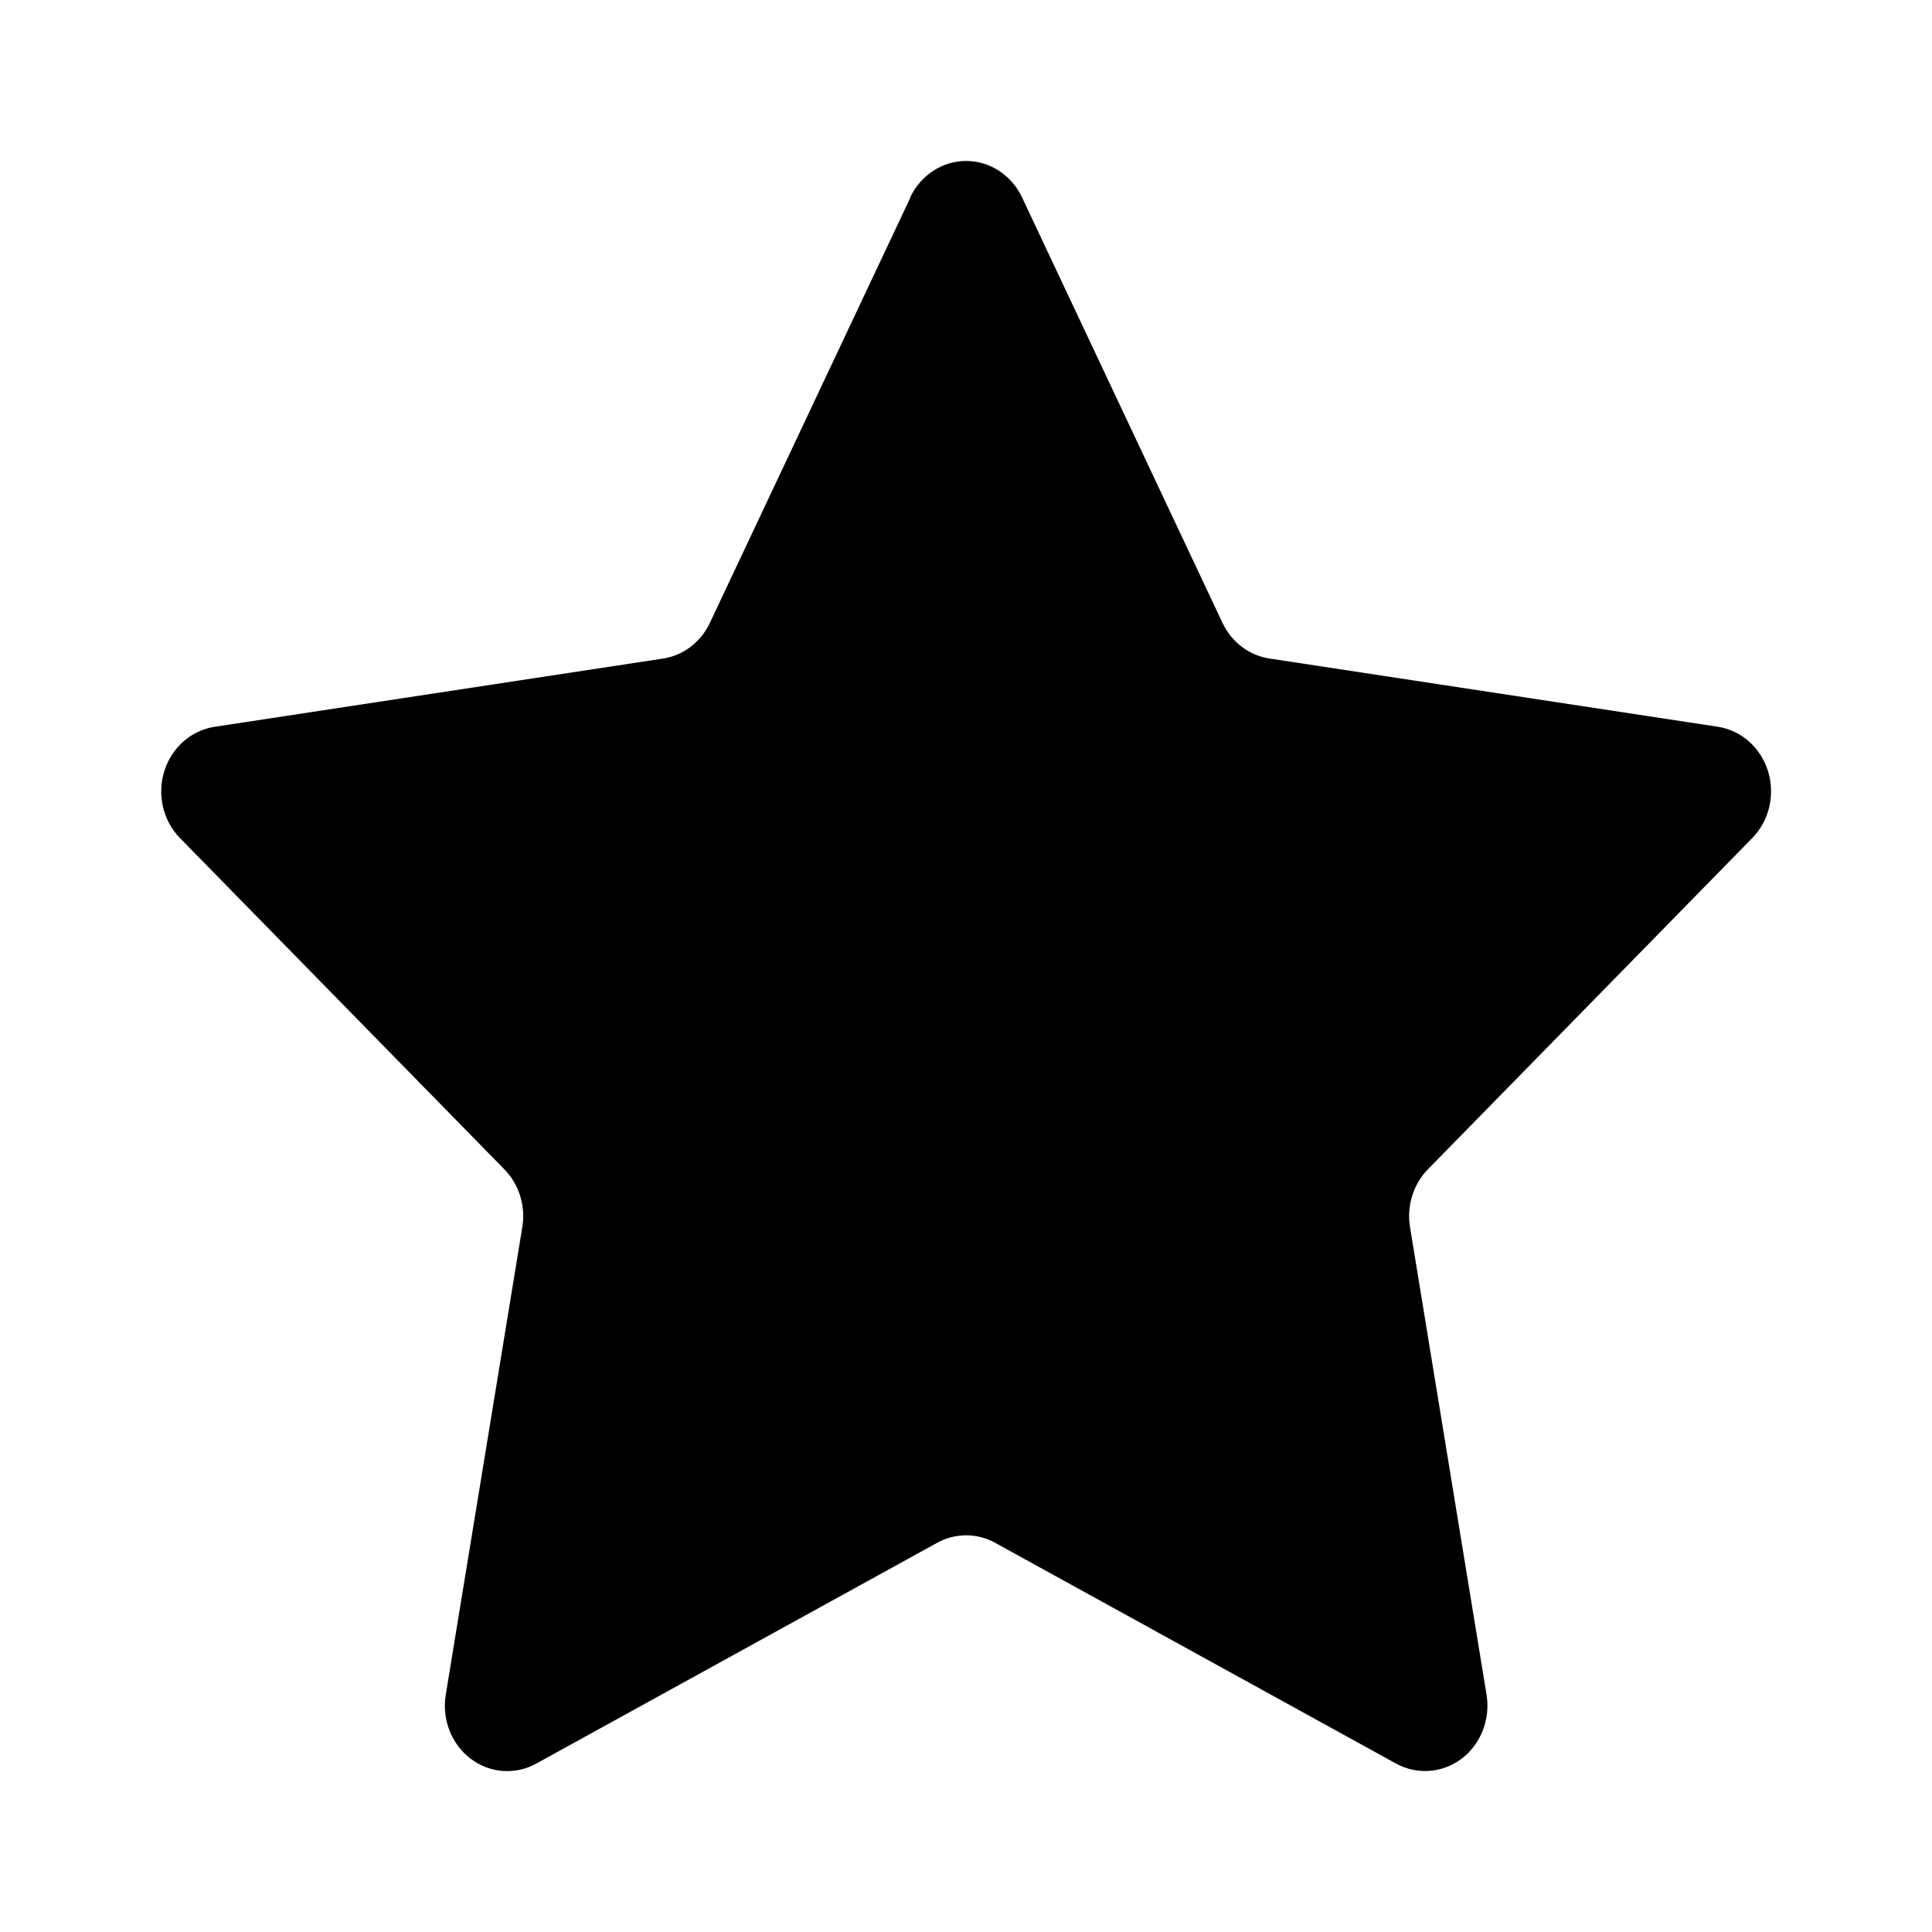
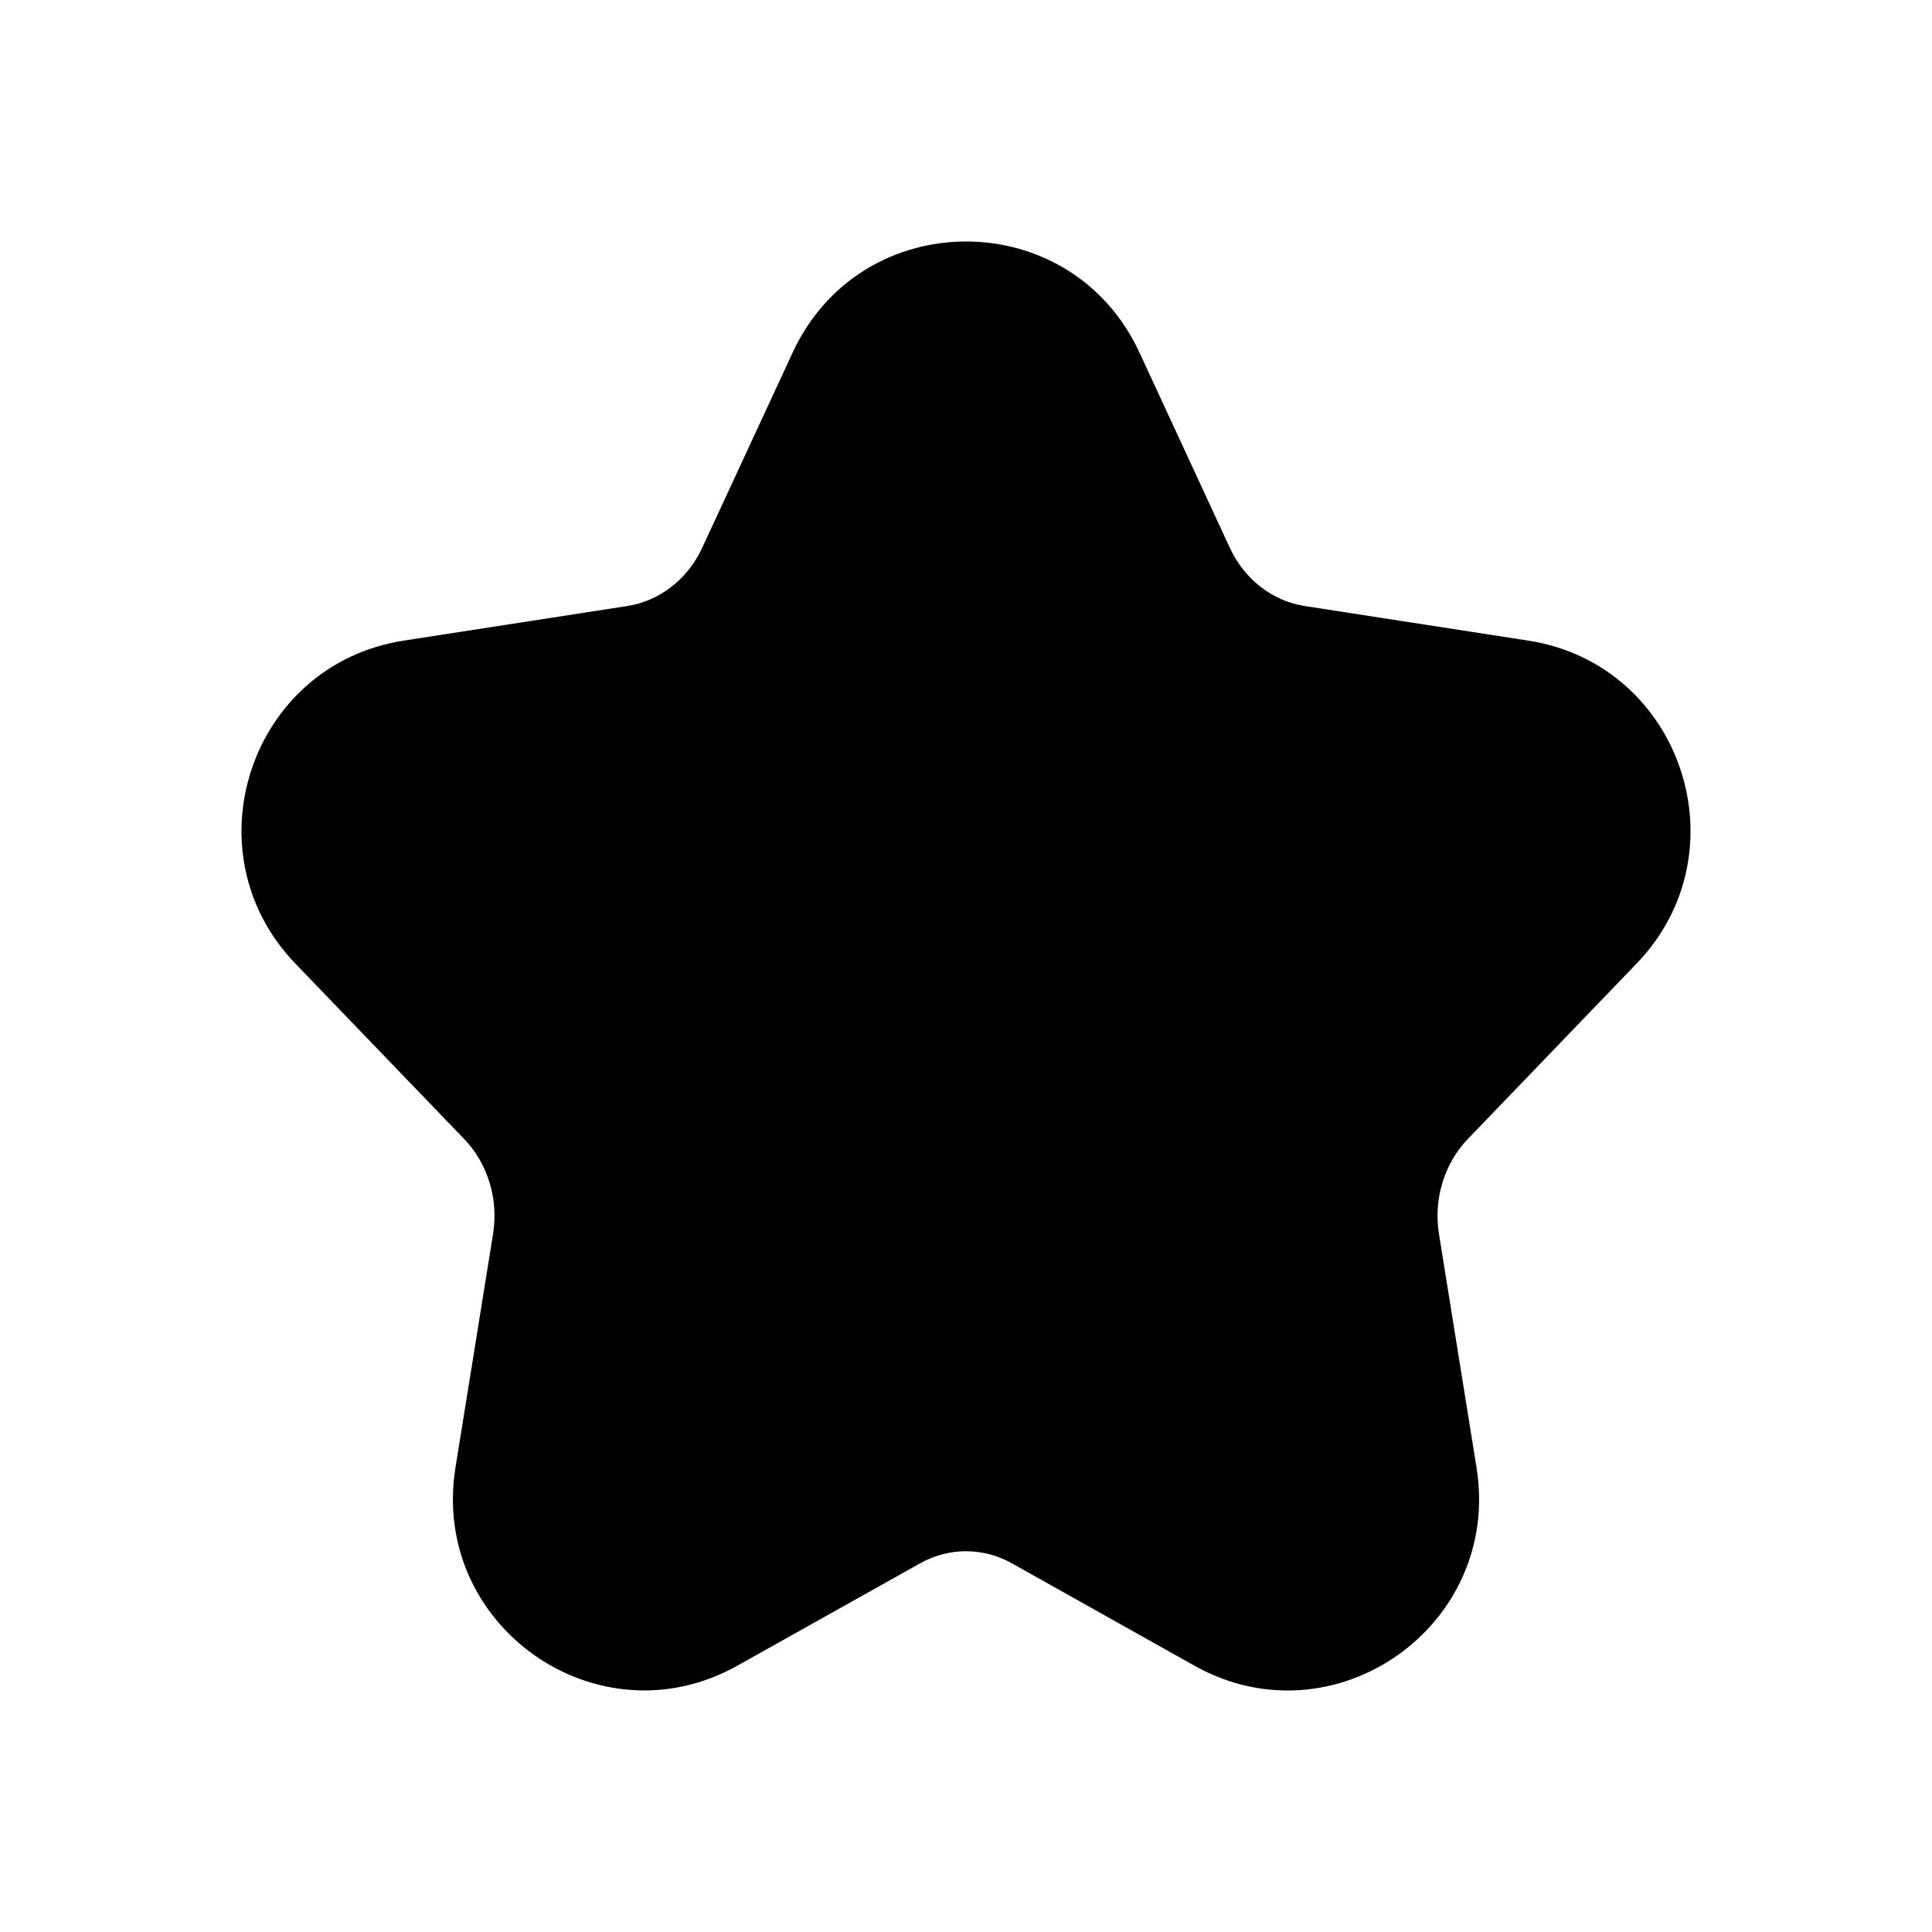
- <svg xmlns="http://www.w3.org/2000/svg" viewBox="0 0 32 32">
-   <path d="M15.076 3.269c0.174-0.369 0.533-0.603 0.926-0.603s0.752 0.234 0.926 0.603l3.32 7.047c0.15 0.319 0.441 0.54 0.778 0.591l7.425 1.13c0.389 0.059 0.712 0.345 0.833 0.736s0.020 0.821-0.261 1.108l-5.372 5.486c-0.243 0.248-0.354 0.606-0.297 0.957l1.268 7.746c0.066 0.406-0.093 0.816-0.411 1.058-0.318 0.241-0.739 0.273-1.087 0.083l-6.641-3.657c-0.3-0.166-0.66-0.166-0.961 0l-6.641 3.657c-0.347 0.191-0.769 0.16-1.087-0.082s-0.477-0.652-0.411-1.058l1.268-7.746c0.058-0.351-0.054-0.709-0.297-0.957l-5.372-5.486c-0.281-0.287-0.383-0.717-0.261-1.108s0.444-0.677 0.834-0.736l7.426-1.13c0.336-0.051 0.627-0.272 0.777-0.592l3.322-7.046z" />
+ <svg xmlns="http://www.w3.org/2000/svg" viewBox="0 0 24 24">
+   <path fill-rule="evenodd" clip-rule="evenodd" d="M18.234 14.149C17.942 14.453 17.806 14.893 17.875 15.326L18.342 18.231C18.658 20.198 16.572 21.664 14.838 20.692L12.57 19.42C12.213 19.22 11.787 19.22 11.43 19.42L9.161 20.691C7.428 21.663 5.342 20.198 5.658 18.231L6.125 15.328C6.195 14.894 6.058 14.453 5.766 14.149L3.669 11.97C2.331 10.579 3.112 8.253 5.015 7.958L7.794 7.528C8.189 7.466 8.54 7.201 8.723 6.805L9.847 4.379C10.698 2.54 13.304 2.54 14.155 4.38L15.278 6.806C15.461 7.201 15.811 7.467 16.207 7.528L18.985 7.958C20.888 8.253 21.669 10.579 20.331 11.969L18.234 14.149Z" />
</svg>
